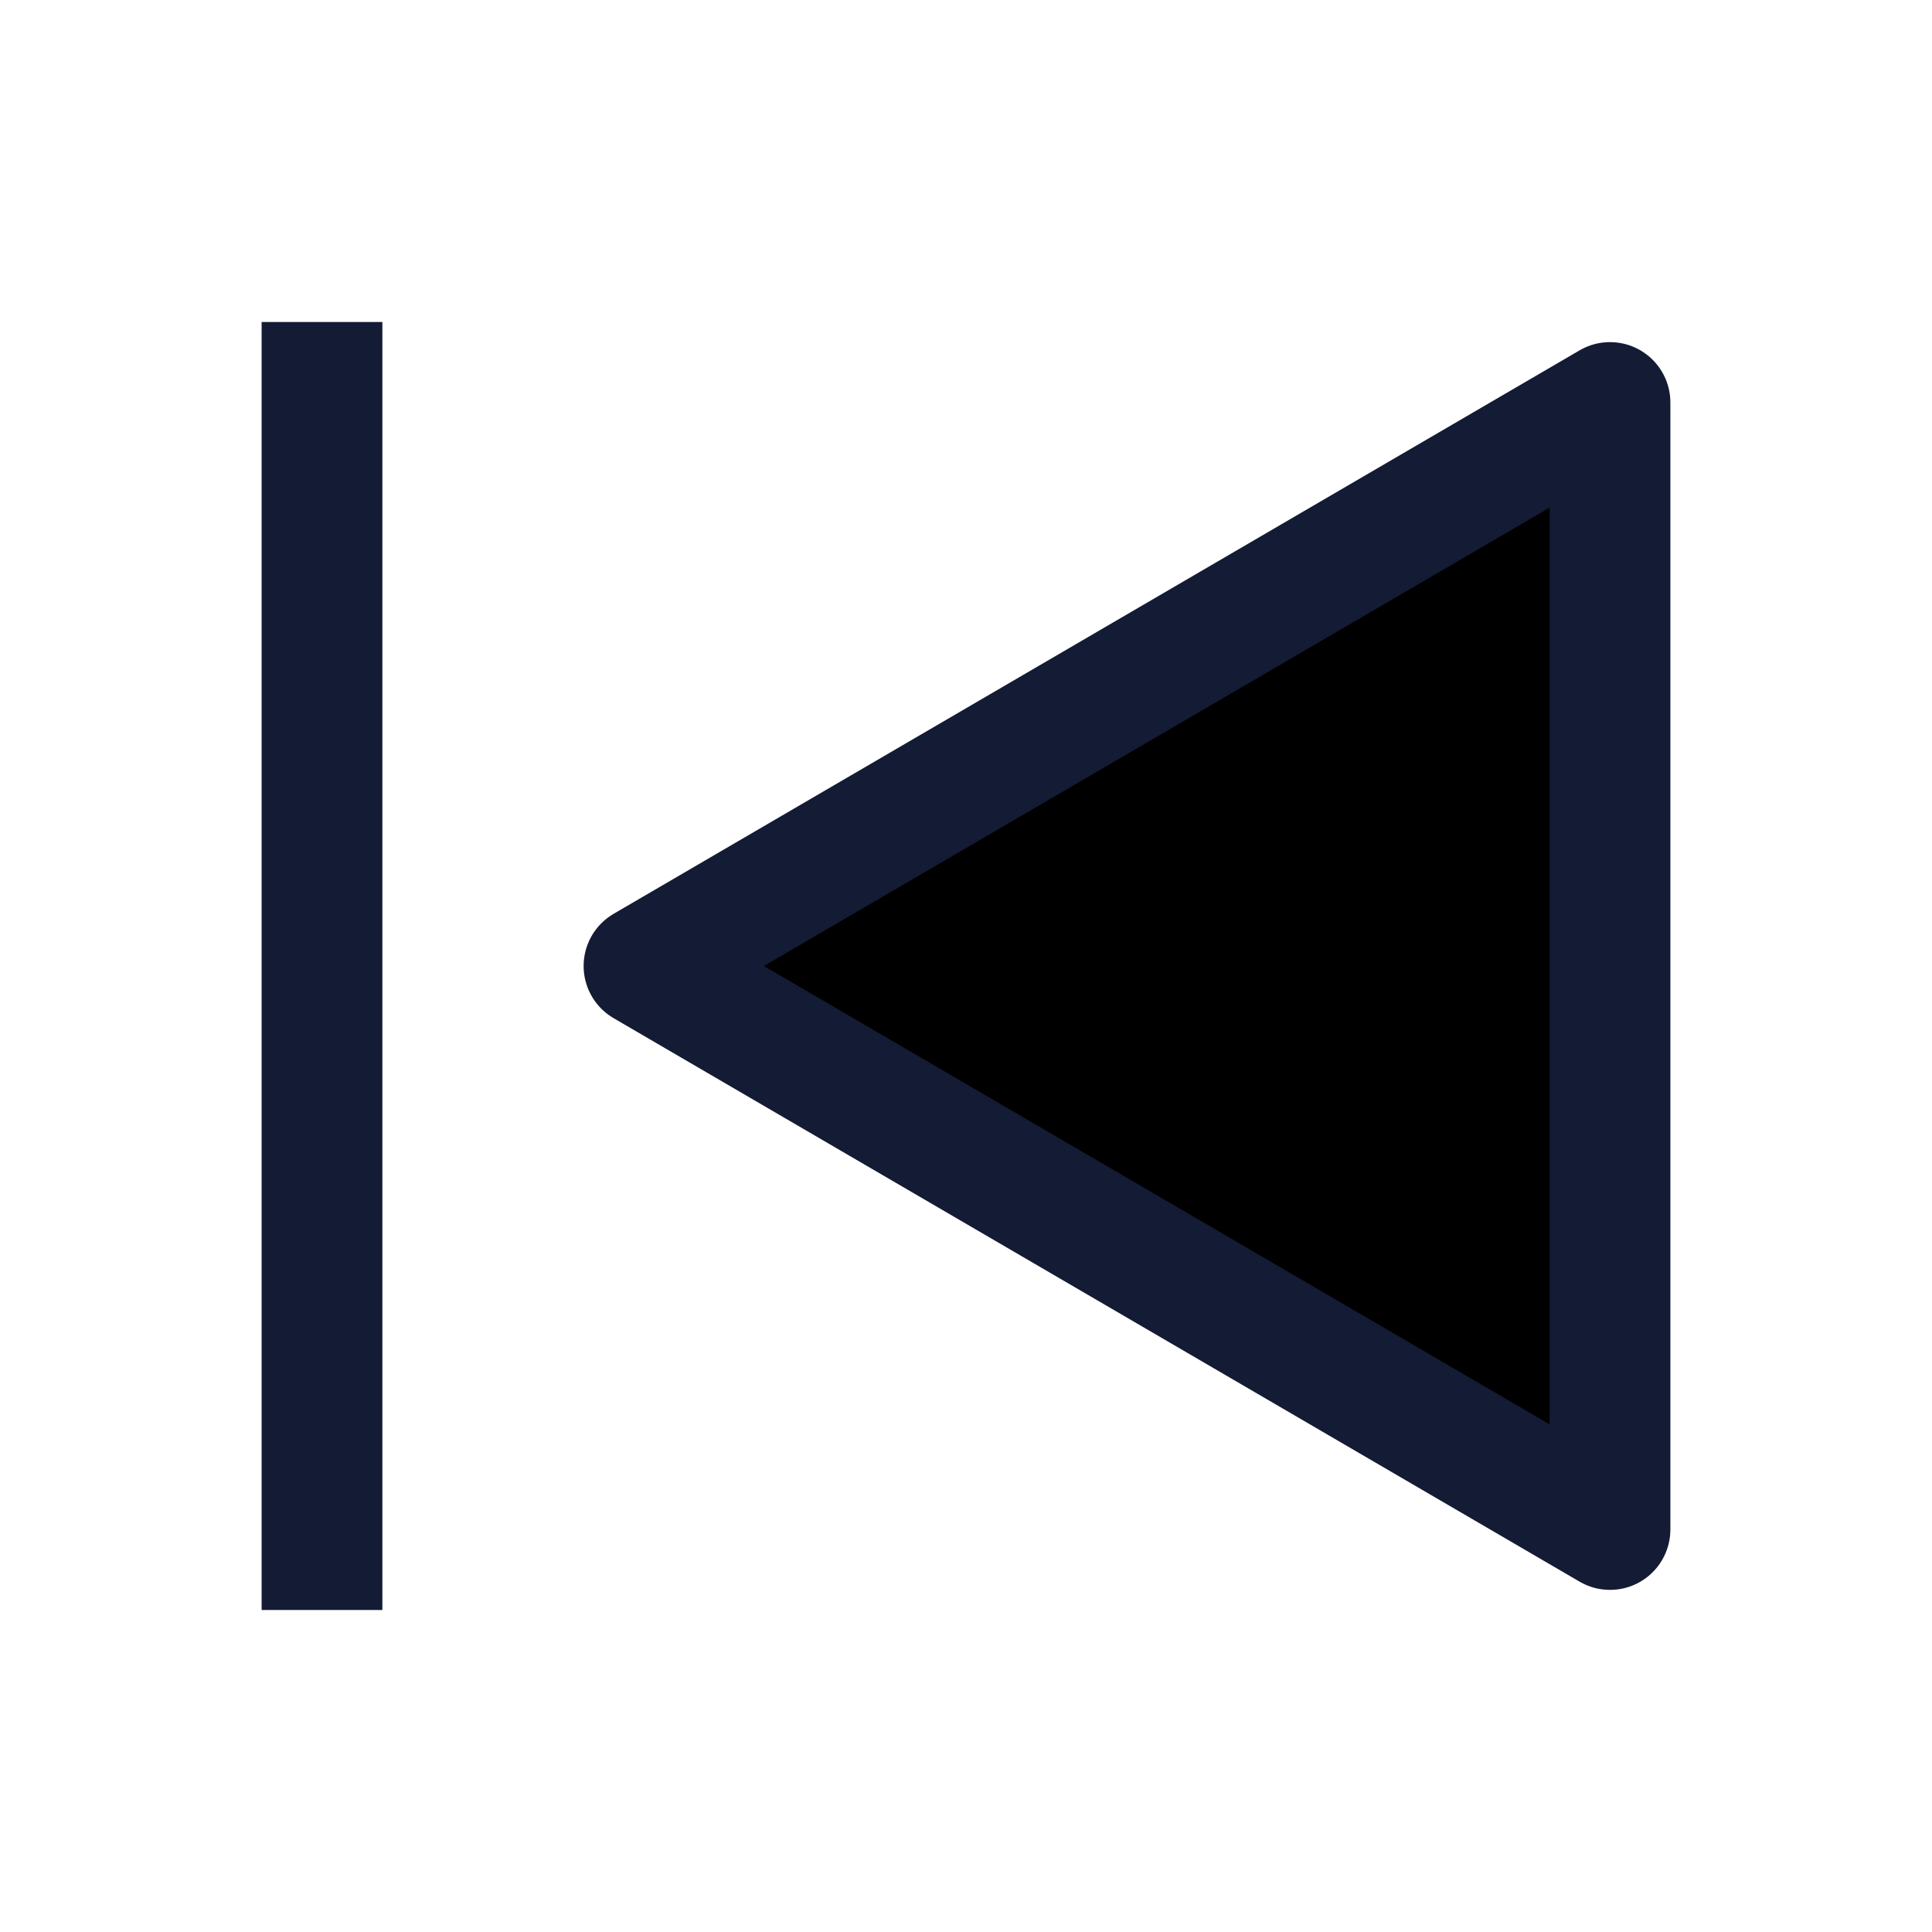
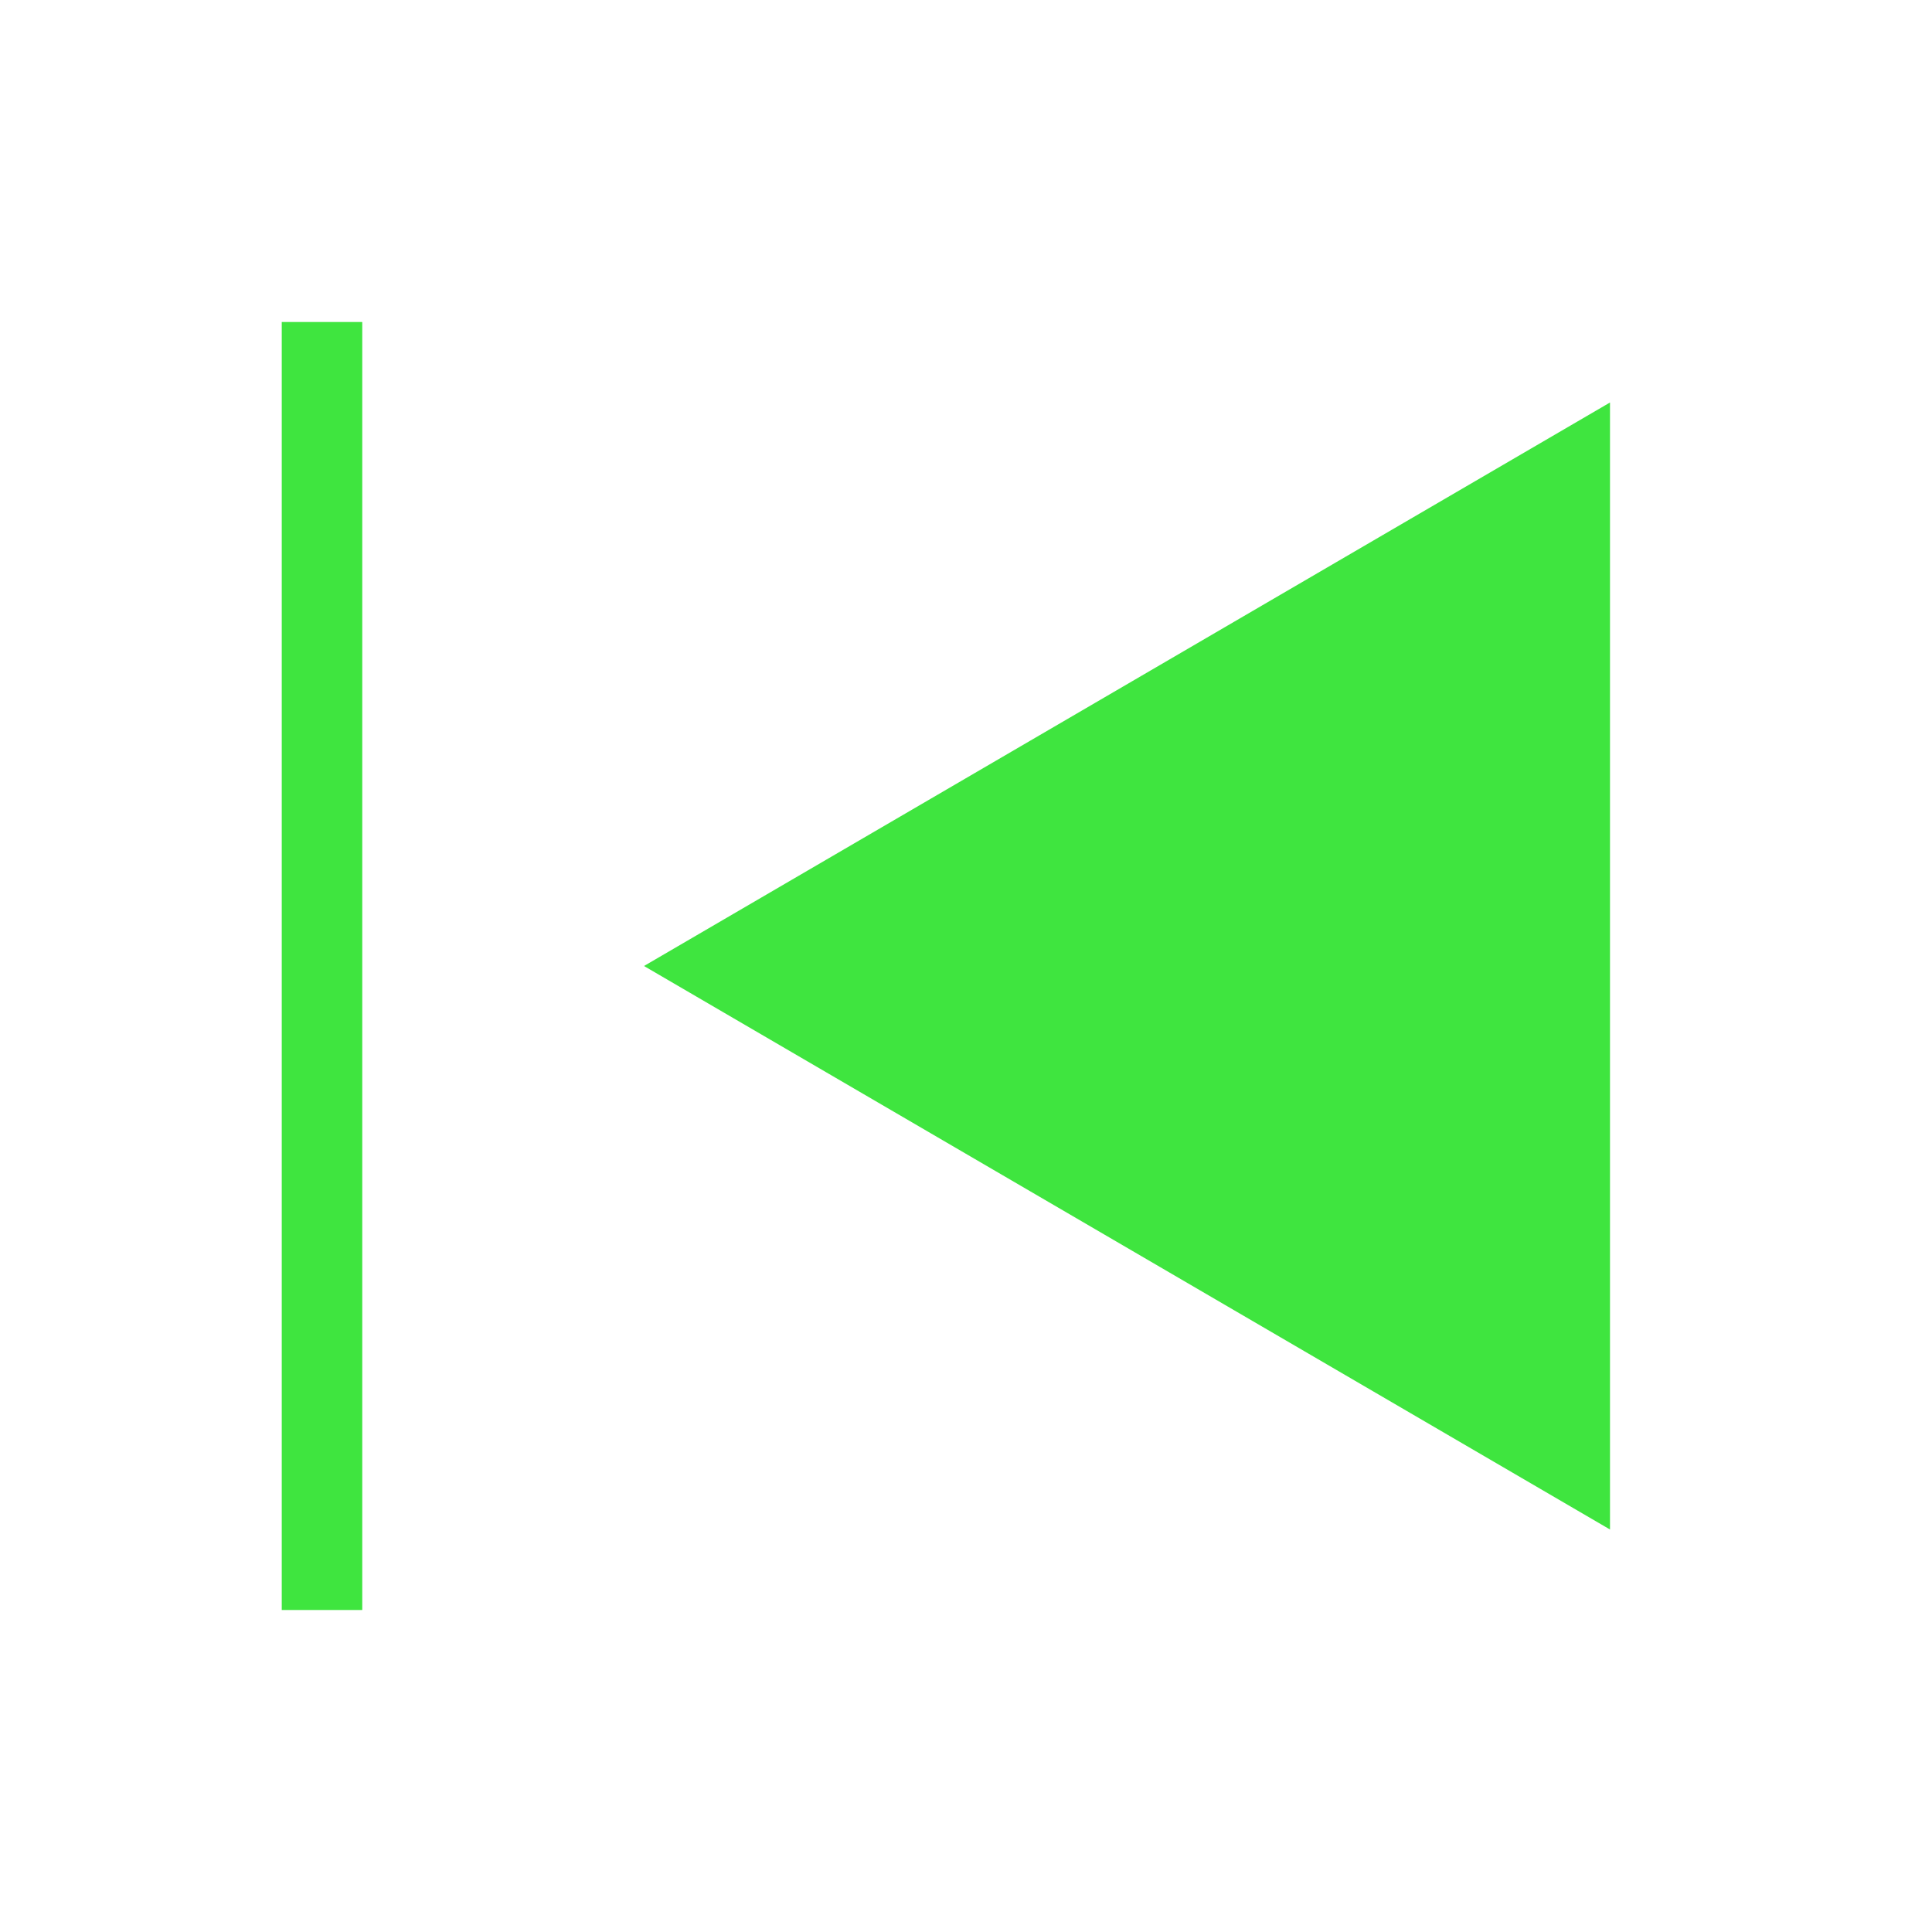
- <svg xmlns="http://www.w3.org/2000/svg" width="24" height="24" viewBox="0 0 24 24" fill="black">
-   <path d="M20 19V5L8 12L20 19Z" stroke="#141B34" stroke-width="1.5" stroke-linejoin="round" />
-   <path d="M4 4V20" stroke="#141B34" stroke-width="1.5" />
+ <svg xmlns="http://www.w3.org/2000/svg" width="24" height="24" viewBox="0 0 24 24" fill="rgb(63, 229,63)">
+   <path d="M20 19V5L8 12L20 19Z" stroke="#141B34" stroke-width="0" stroke-linejoin="round" />
+   <path d="M4 4V20" stroke="rgb(63, 229,63)" stroke-width="1" />
</svg>
